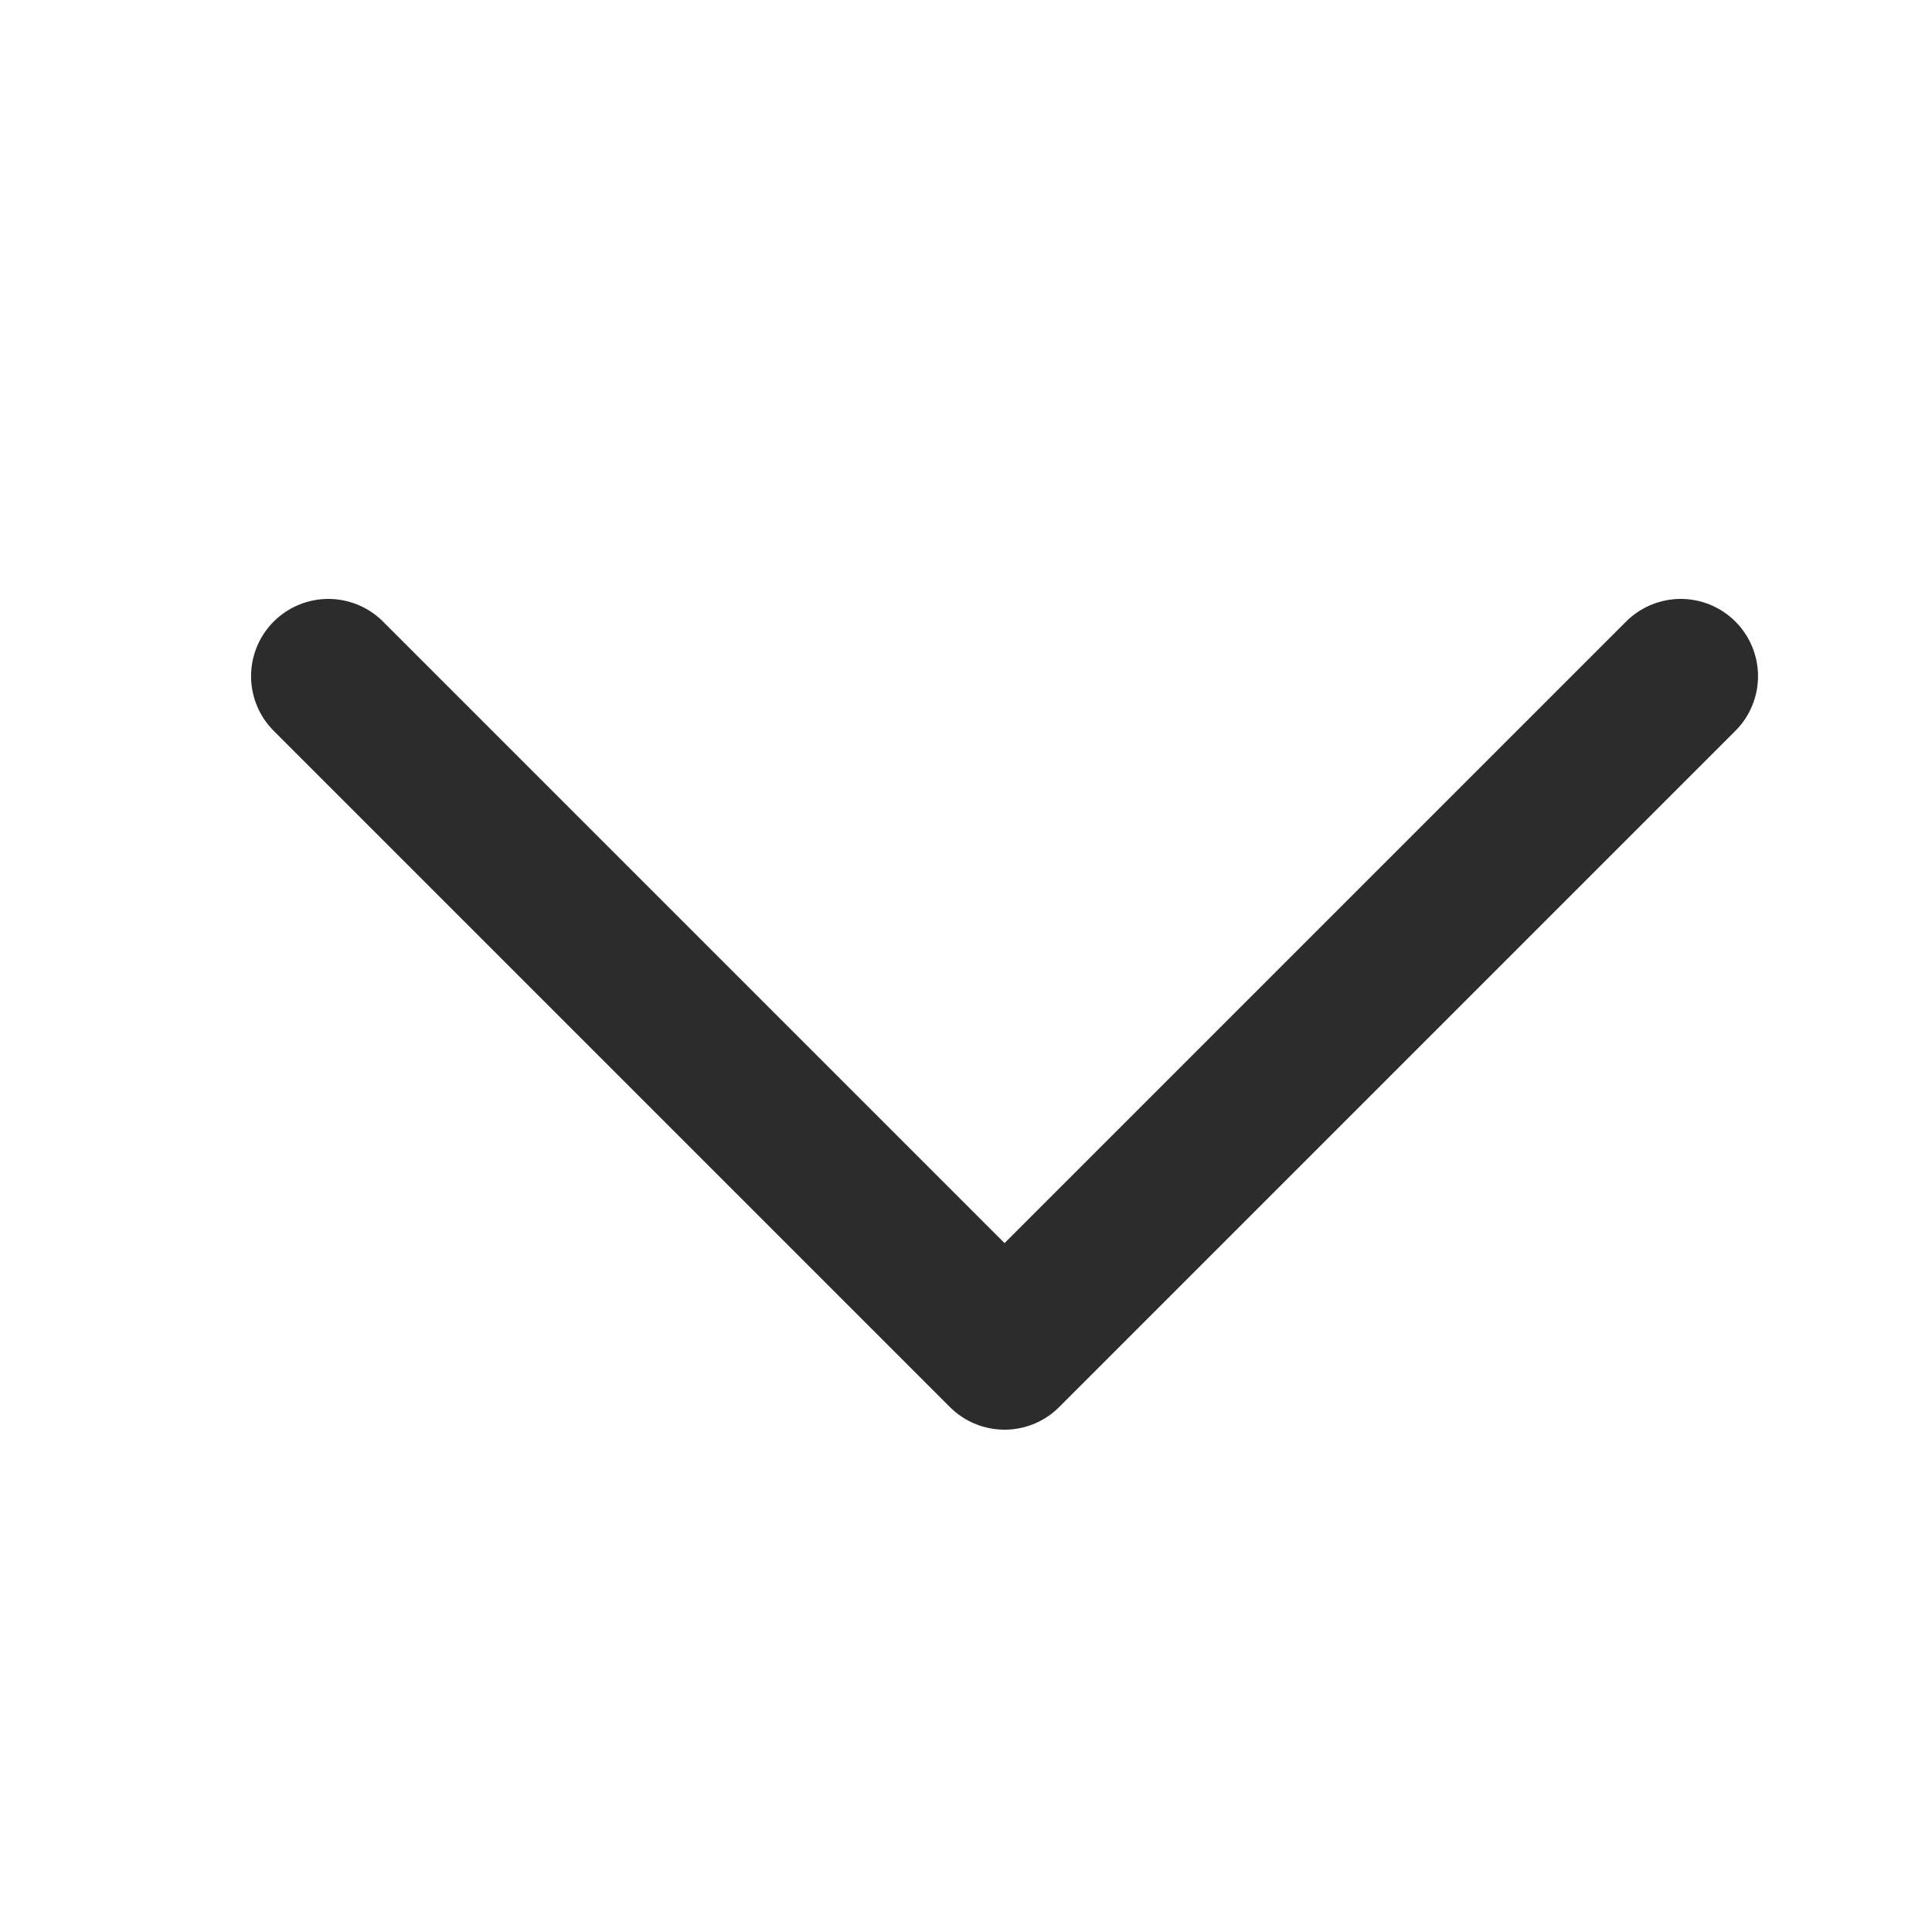
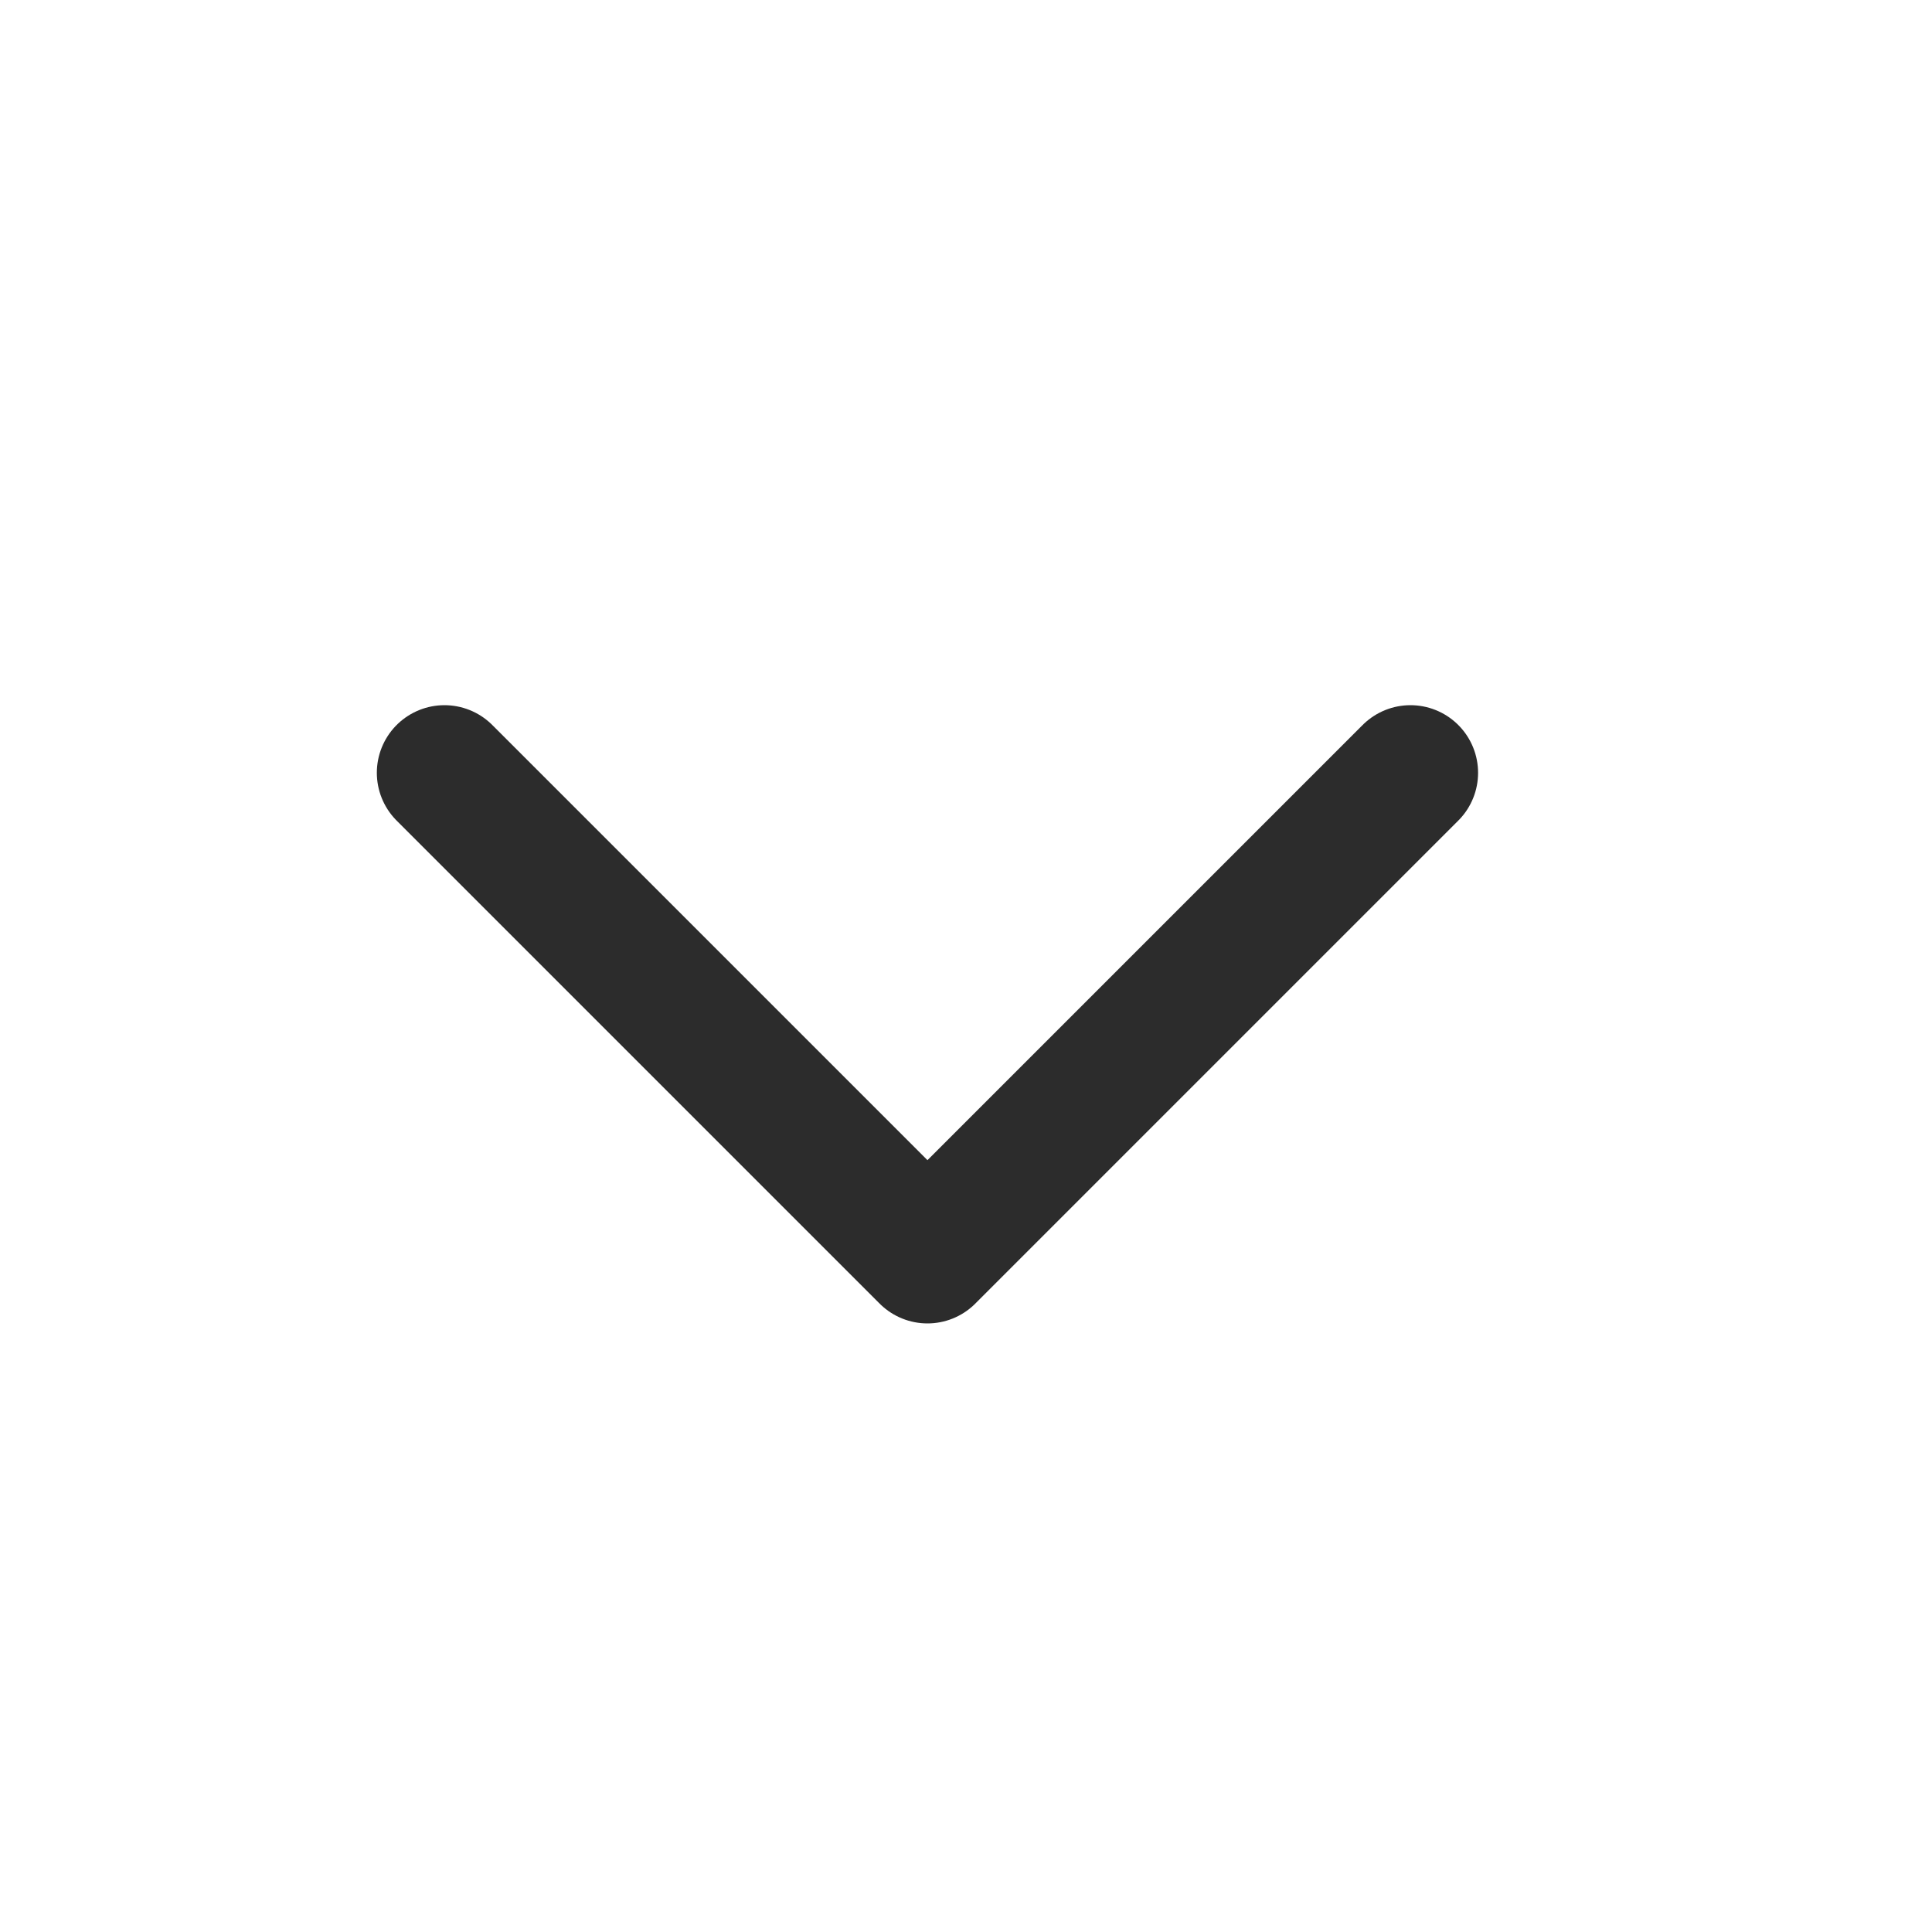
<svg xmlns="http://www.w3.org/2000/svg" width="20" height="20" viewBox="0 0 20 20" fill="none">
-   <g id="live area">
-     <path id="Vector 1" d="M3.399 7L10.399 14L17.399 7" stroke="#2C2C2C" stroke-width="1.6" stroke-linecap="round" stroke-linejoin="round" />
+   <g id="icon20">
+     <g id="live area">
+       <path id="Vector 1" d="M4.601 8L9.601 13L14.601 8" stroke="#2C2C2C" stroke-width="1.4" stroke-linecap="round" stroke-linejoin="round" />
+     </g>
  </g>
</svg>
